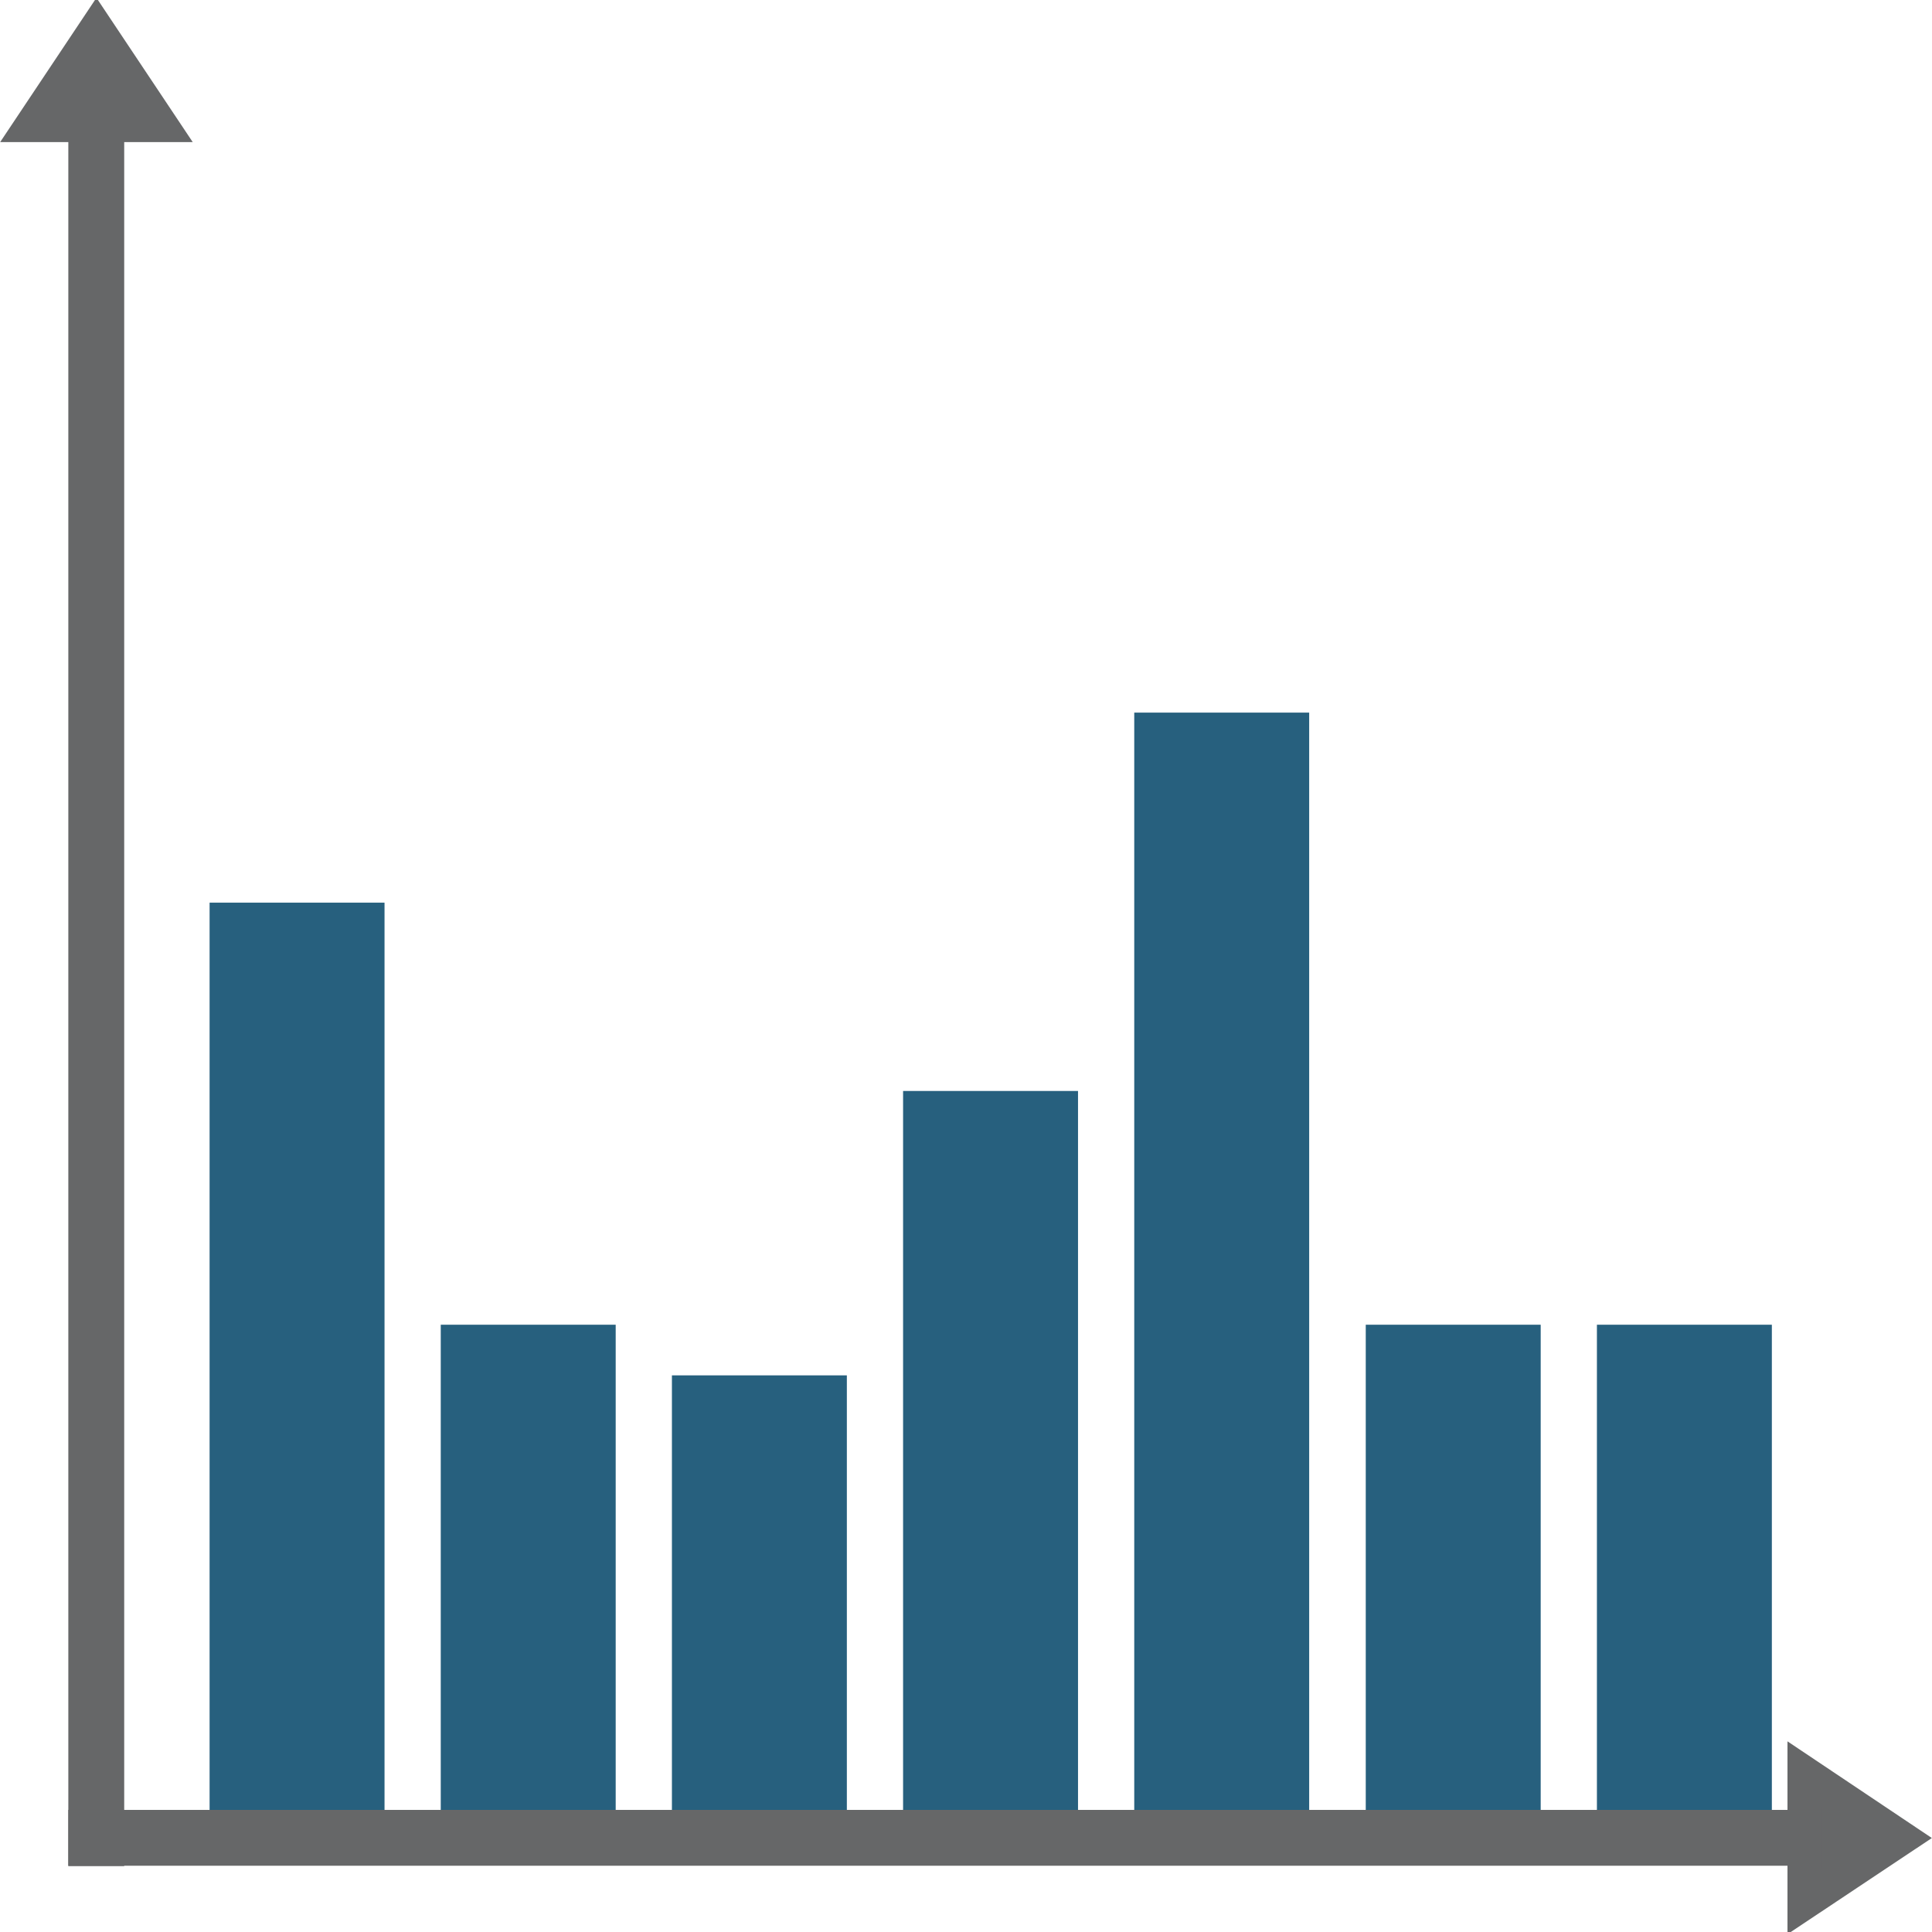
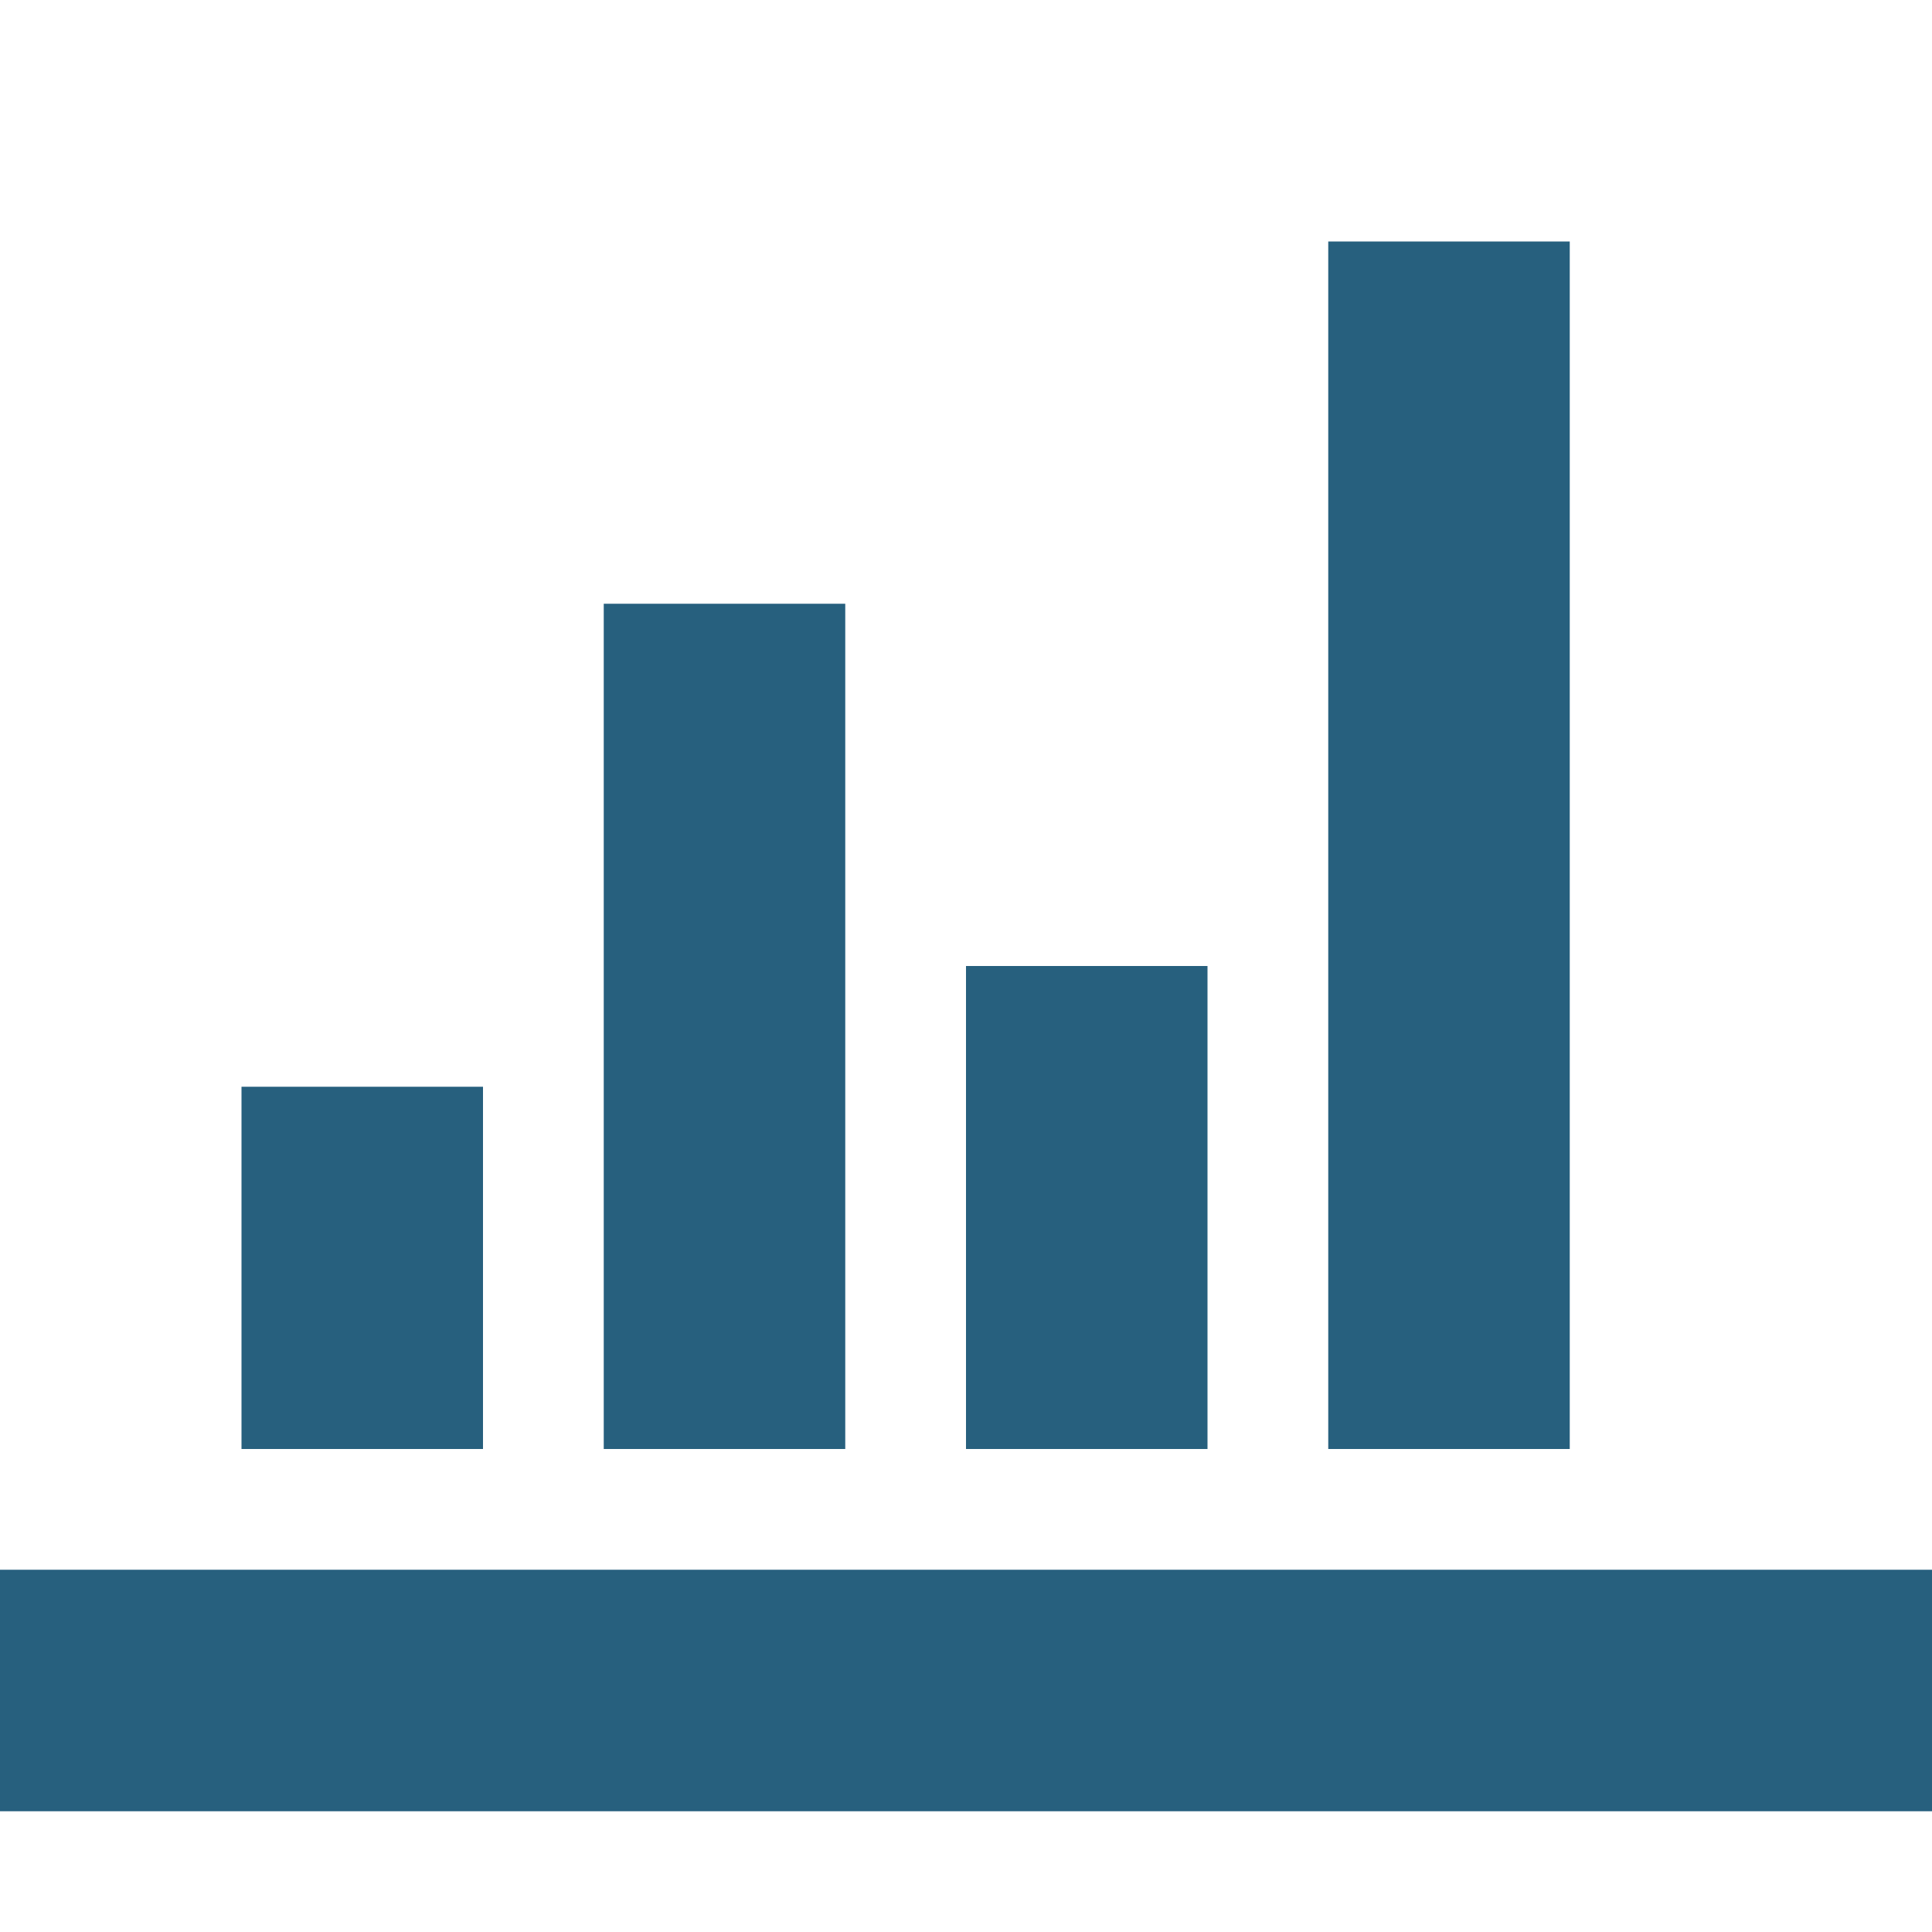
- <svg xmlns="http://www.w3.org/2000/svg" id="Layer_1" data-name="Layer 1" viewBox="0 0 64 64" version="1.1">
-   <defs id="defs4">
-     <style id="style2">.cls-1{fill:#27607e;}.cls-2,.cls-3{fill:#666768;stroke:#666768;stroke-miterlimit:10;}.cls-2{stroke-width:0.5px;}</style>
-   </defs>
-   <g id="g46" transform="matrix(1.149789,0,0,1.148839,-4.77337,-4.20731)">
-     <rect id="rect8" height="31.93" width="5.04" y="24.21" x="36.83" class="cls-1" style="fill:#27607e" />
-     <rect id="rect10" height="12.82" width="5.04" y="43.32" x="23.51" class="cls-1" style="fill:#27607e" />
-     <rect id="rect12" height="26.45" width="5.04" y="29.69" x="10.19" class="cls-1" style="fill:#27607e" />
-     <rect id="rect14" height="14.28" width="5.04" y="41.86" x="43.5" class="cls-1" style="fill:#27607e" />
-     <rect id="rect16" height="14.28" width="5.04" y="41.86" x="50.16" class="cls-1" style="fill:#27607e" />
-     <rect id="rect18" height="21.01" width="5.04" y="35.12" x="30.17" class="cls-1" style="fill:#27607e" />
-     <rect id="rect20" height="14.28" width="5.04" y="41.86" x="16.85" class="cls-1" style="fill:#27607e" />
-     <rect id="rect22" height="50.6" width="1.11" y="6.62" x="6.37" class="cls-2" style="fill:#666768;stroke:#666768;stroke-width:0.5px;stroke-miterlimit:10" />
-     <rect id="rect24" height="1.11" width="50.6" y="56.1" x="6.37" class="cls-2" style="fill:#666768;stroke:#666768;stroke-width:0.5px;stroke-miterlimit:10" />
-     <polygon id="polygon26" points="5.09,7.26 6.93,4.5 8.77,7.26 " class="cls-3" style="fill:#666768;stroke:#666768;stroke-miterlimit:10" />
-     <polygon id="polygon28" points="56.15,54.81 58.91,56.66 56.15,58.5 " class="cls-3" style="fill:#666768;stroke:#666768;stroke-miterlimit:10" />
-   </g>
+ <svg xmlns="http://www.w3.org/2000/svg" version="1.1" width="32" height="32" viewBox="0 0 32 32">
+   <path fill="#27607e" d="M0 26h32v4h-32zM4 18h4v6h-4zM10 10h4v14h-4zM16 16h4v8h-4zM22 4h4v20h-4z" />
</svg>
